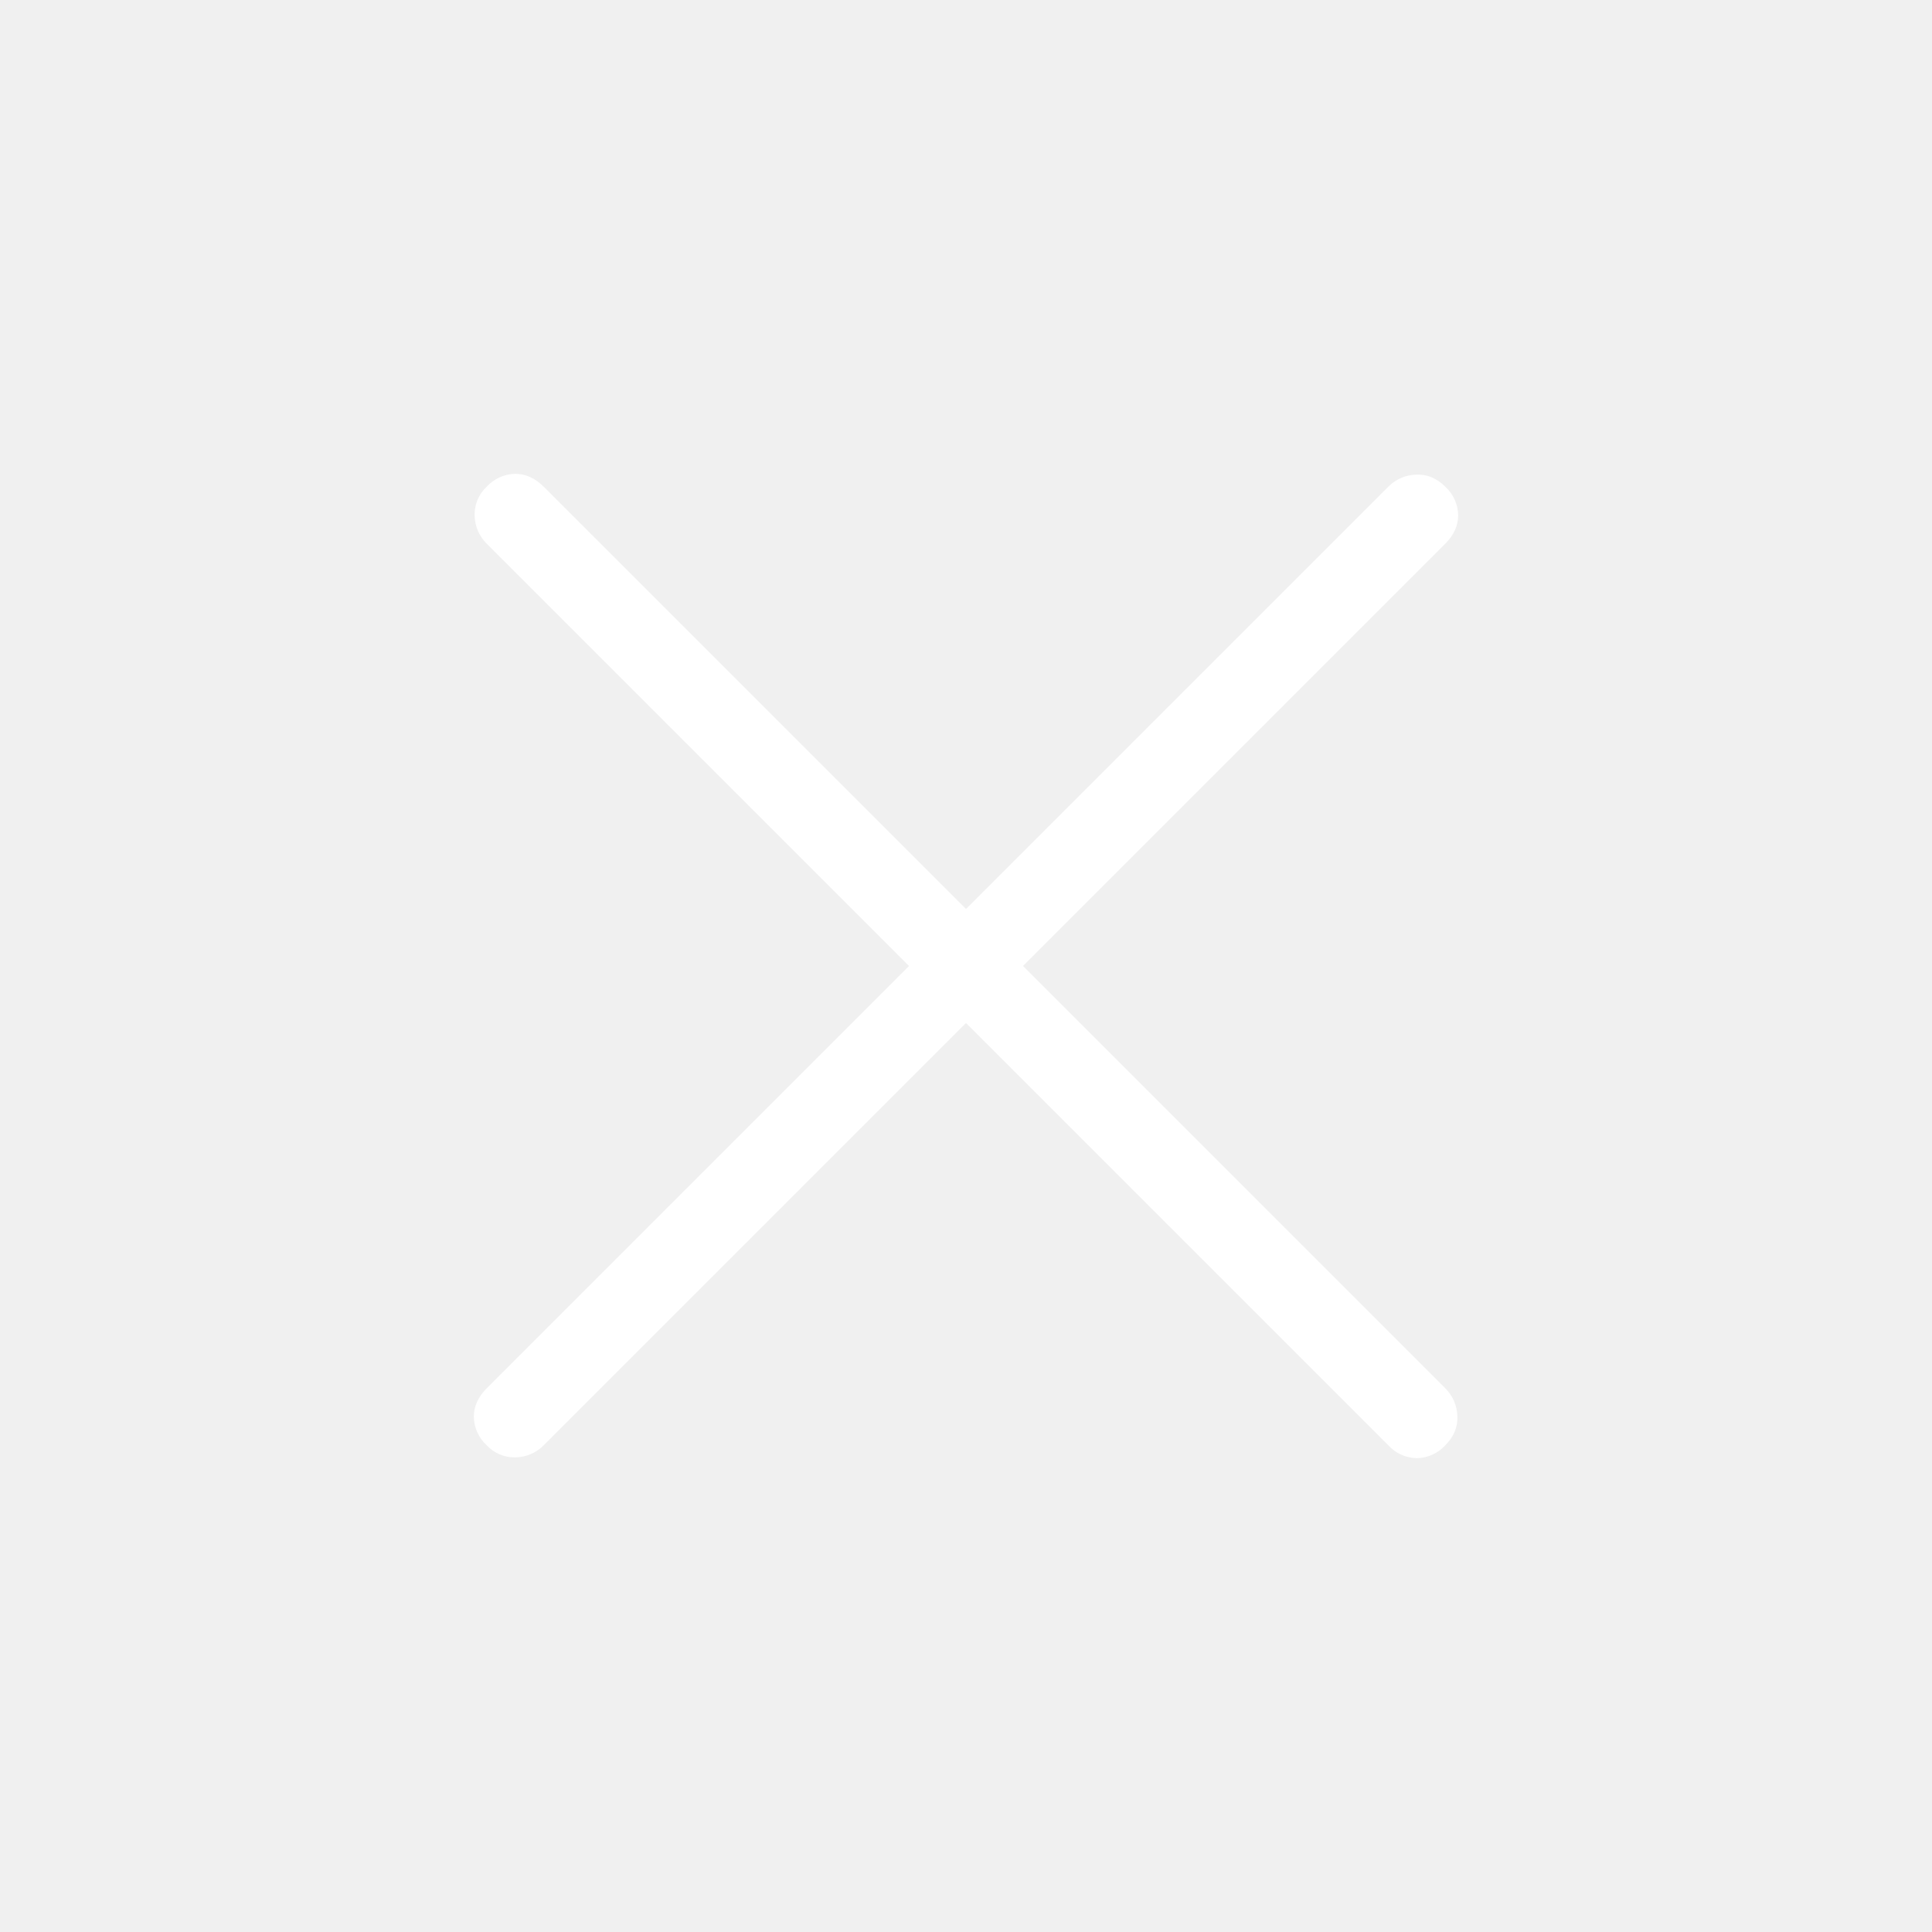
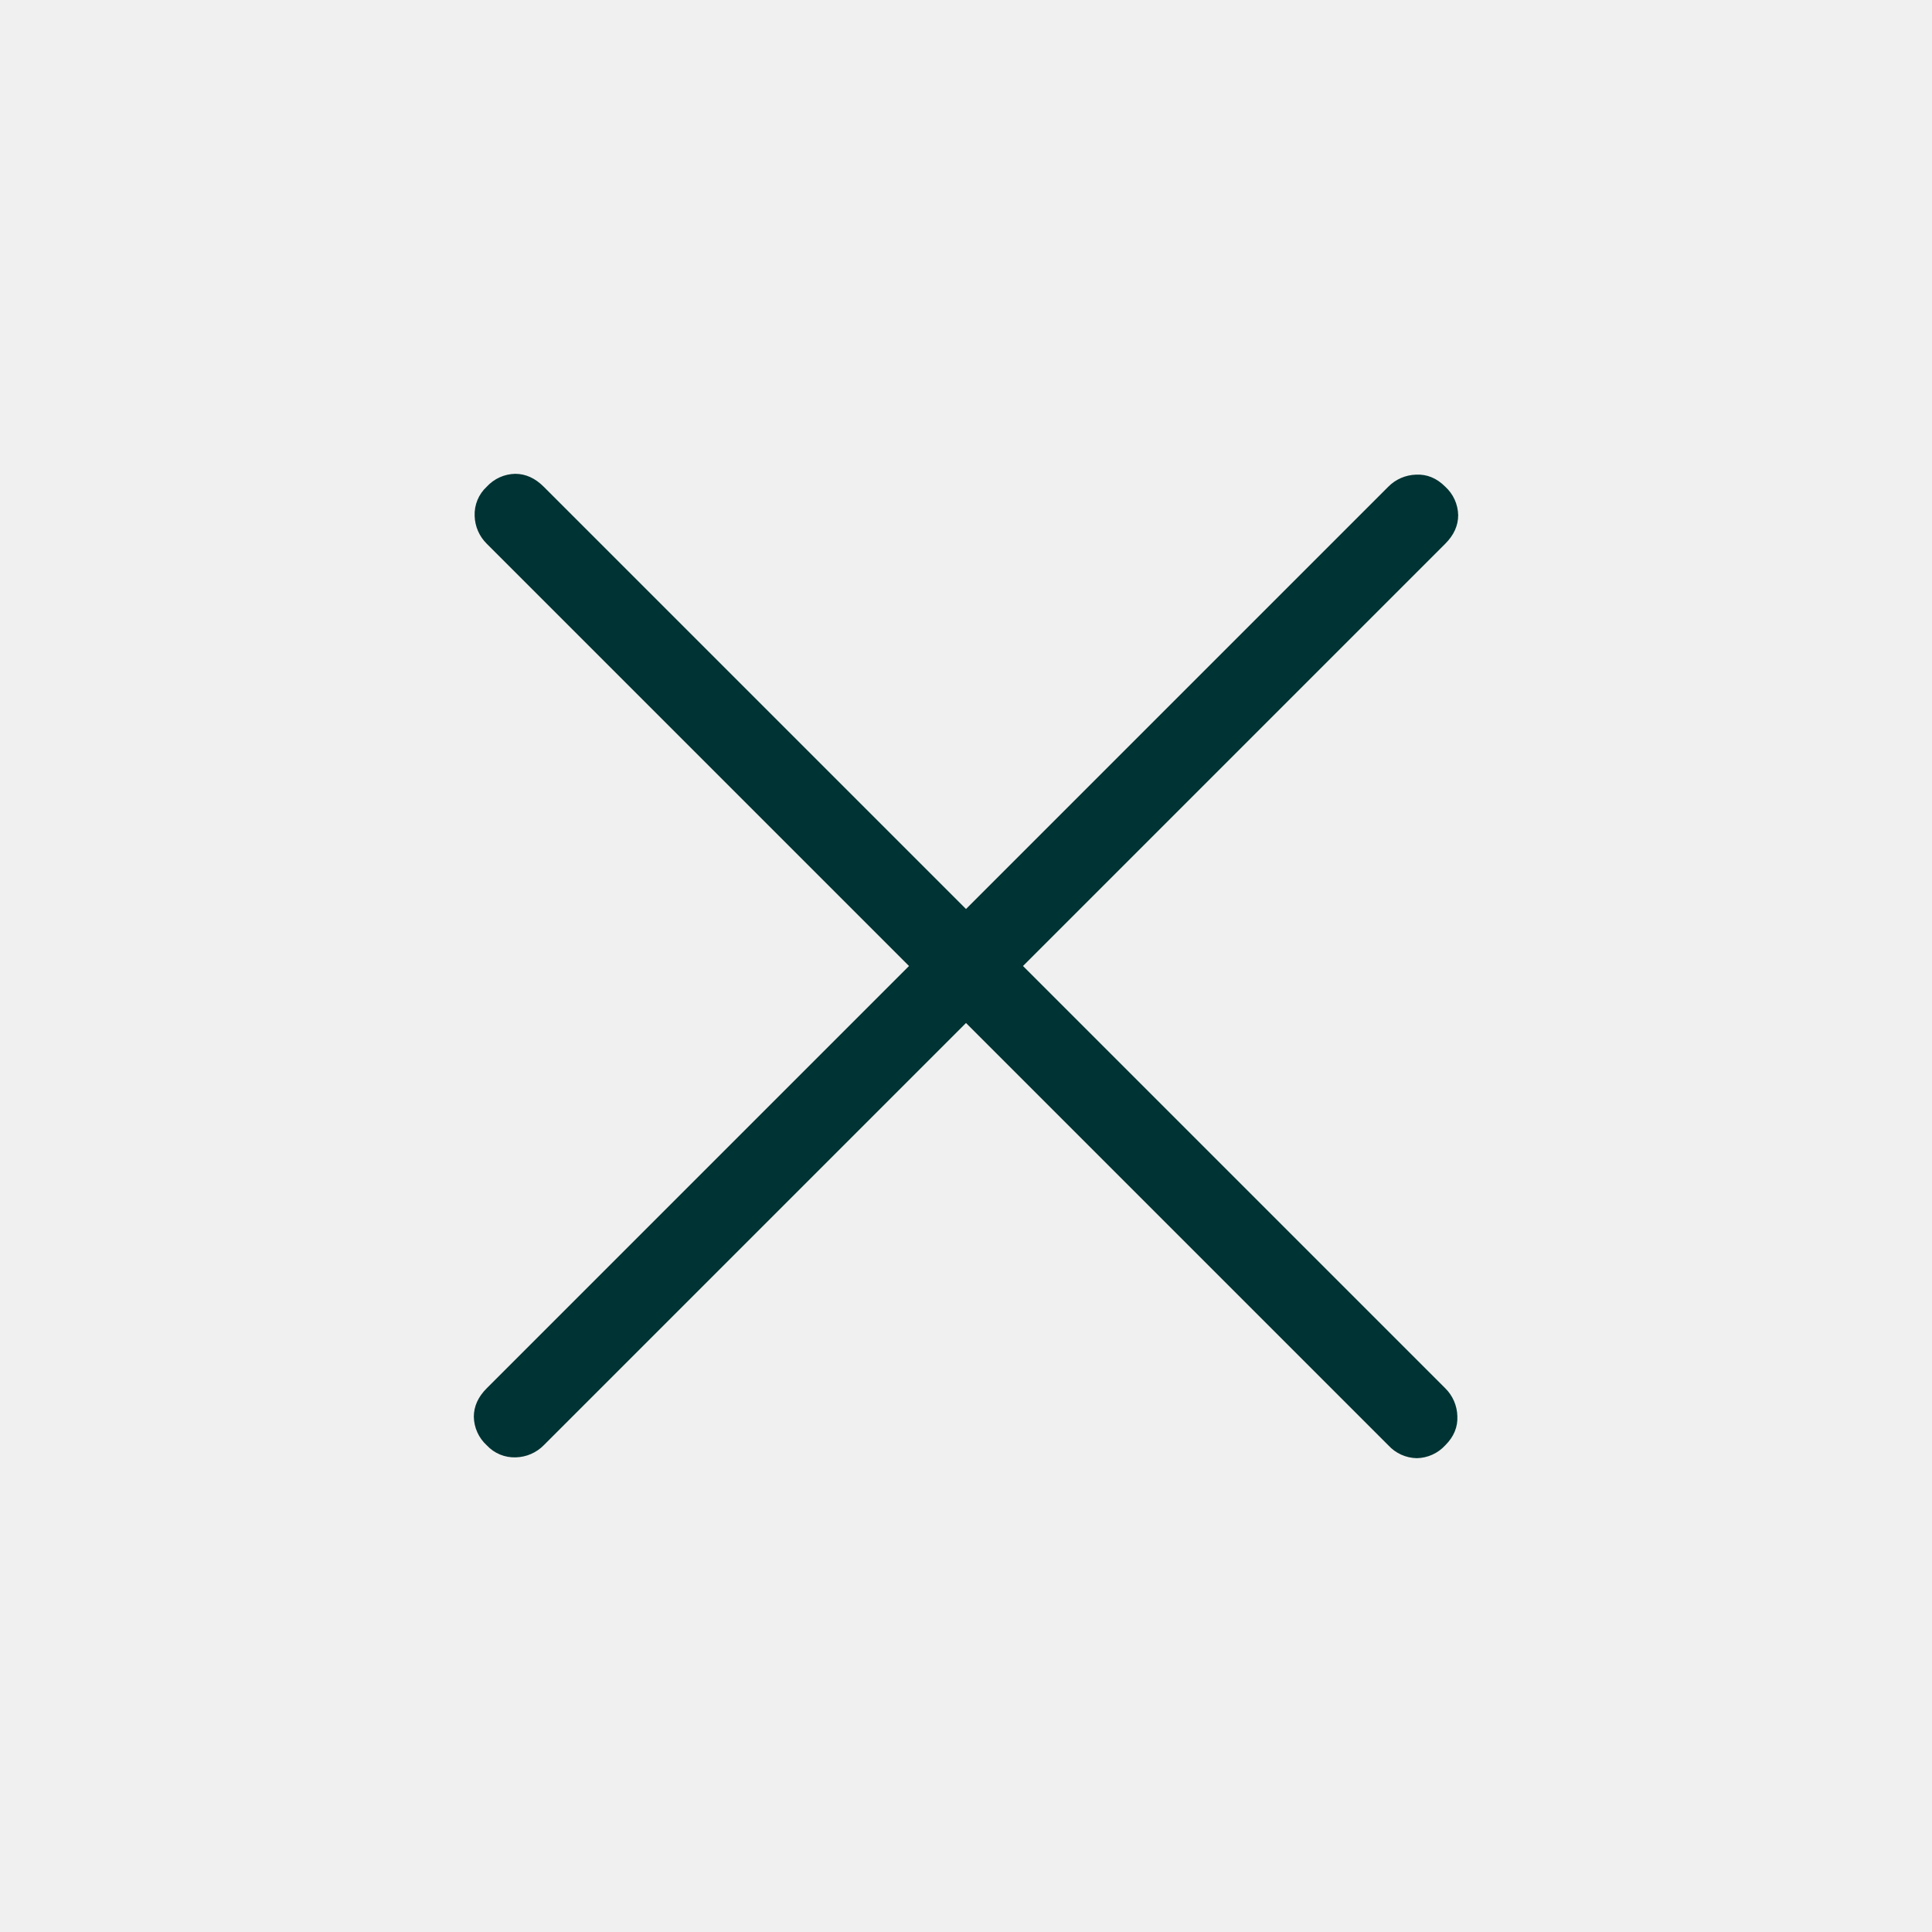
- <svg xmlns="http://www.w3.org/2000/svg" width="28" height="28" fill="#fff">
+ <svg xmlns="http://www.w3.org/2000/svg" width="28" height="28" fill="#003333">
  <path d="m14 14.826-6.12 6.12a.589.589 0 0 1-.402.175.545.545 0 0 1-.424-.175.573.573 0 0 1-.187-.413c0-.15.062-.288.187-.413l6.12-6.12-6.12-6.12a.589.589 0 0 1-.175-.402.545.545 0 0 1 .175-.424.573.573 0 0 1 .413-.187c.15 0 .288.062.413.187l6.12 6.12 6.12-6.12a.589.589 0 0 1 .402-.175c.158-.008.3.05.424.175a.573.573 0 0 1 .187.413c0 .15-.062.288-.187.413L14.826 14l6.12 6.12a.589.589 0 0 1 .175.402c.008.158-.05.3-.175.424a.573.573 0 0 1-.413.187.573.573 0 0 1-.413-.187L14 14.826Z" />
</svg>
